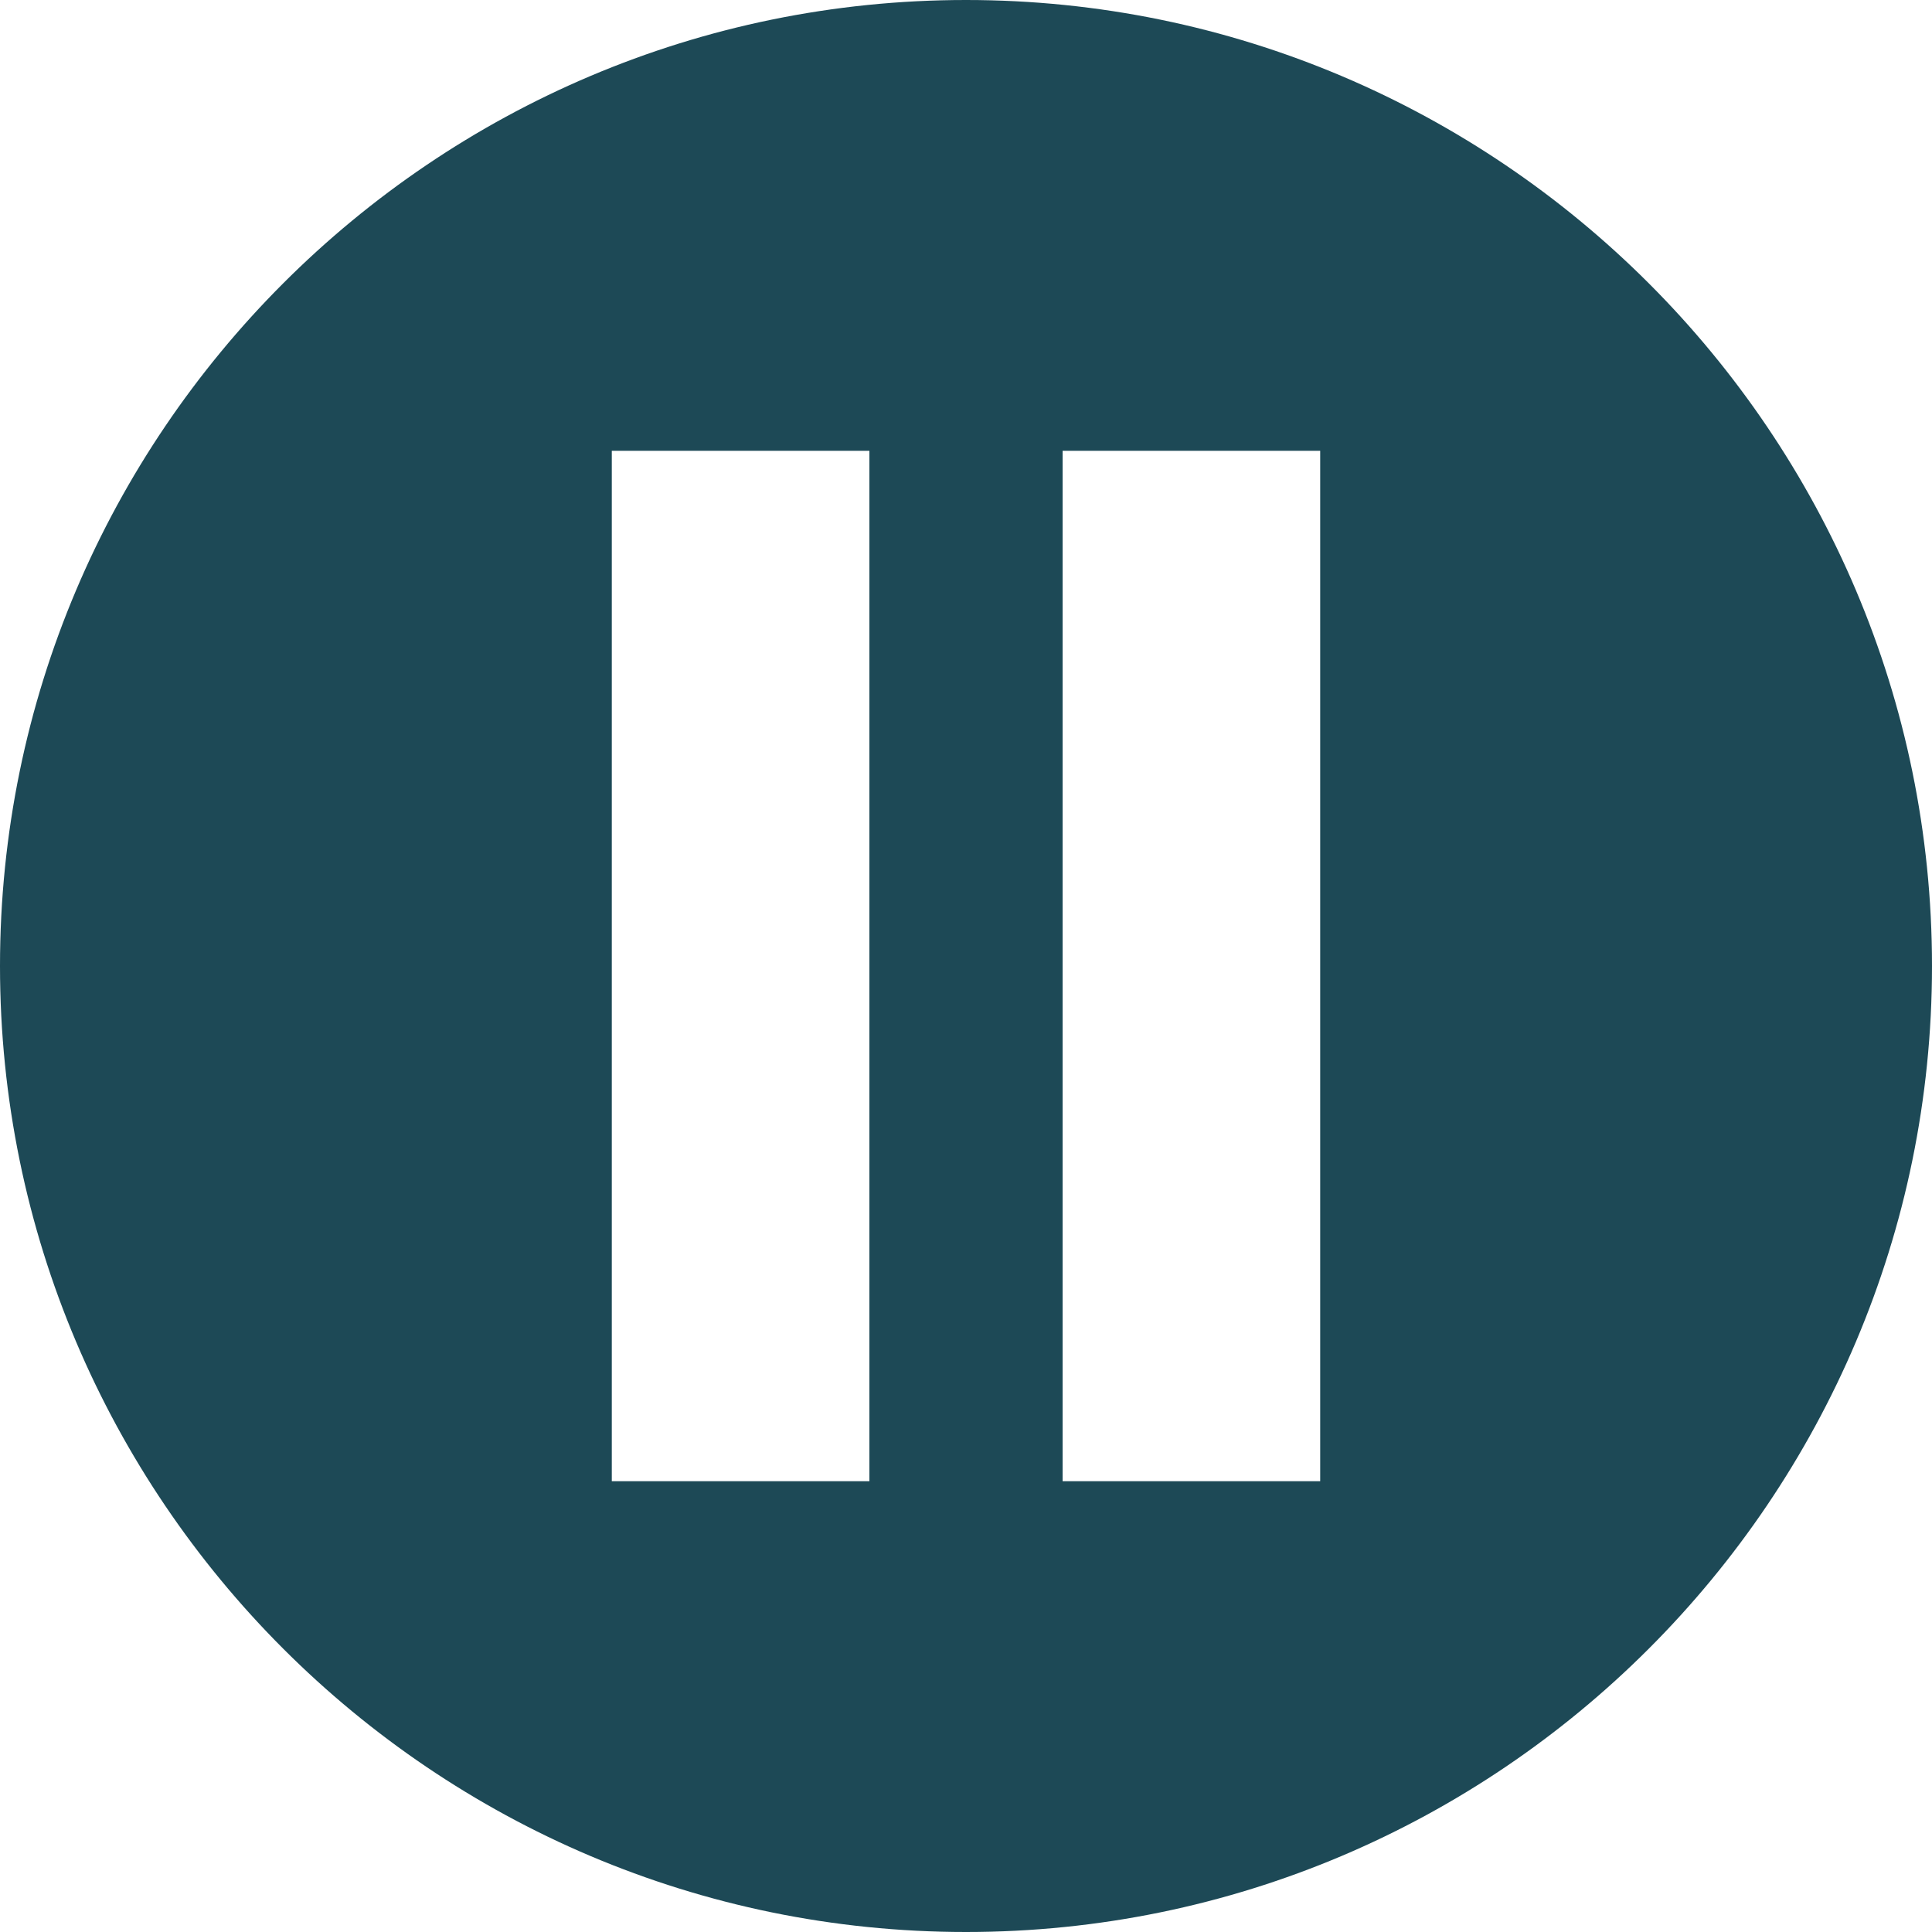
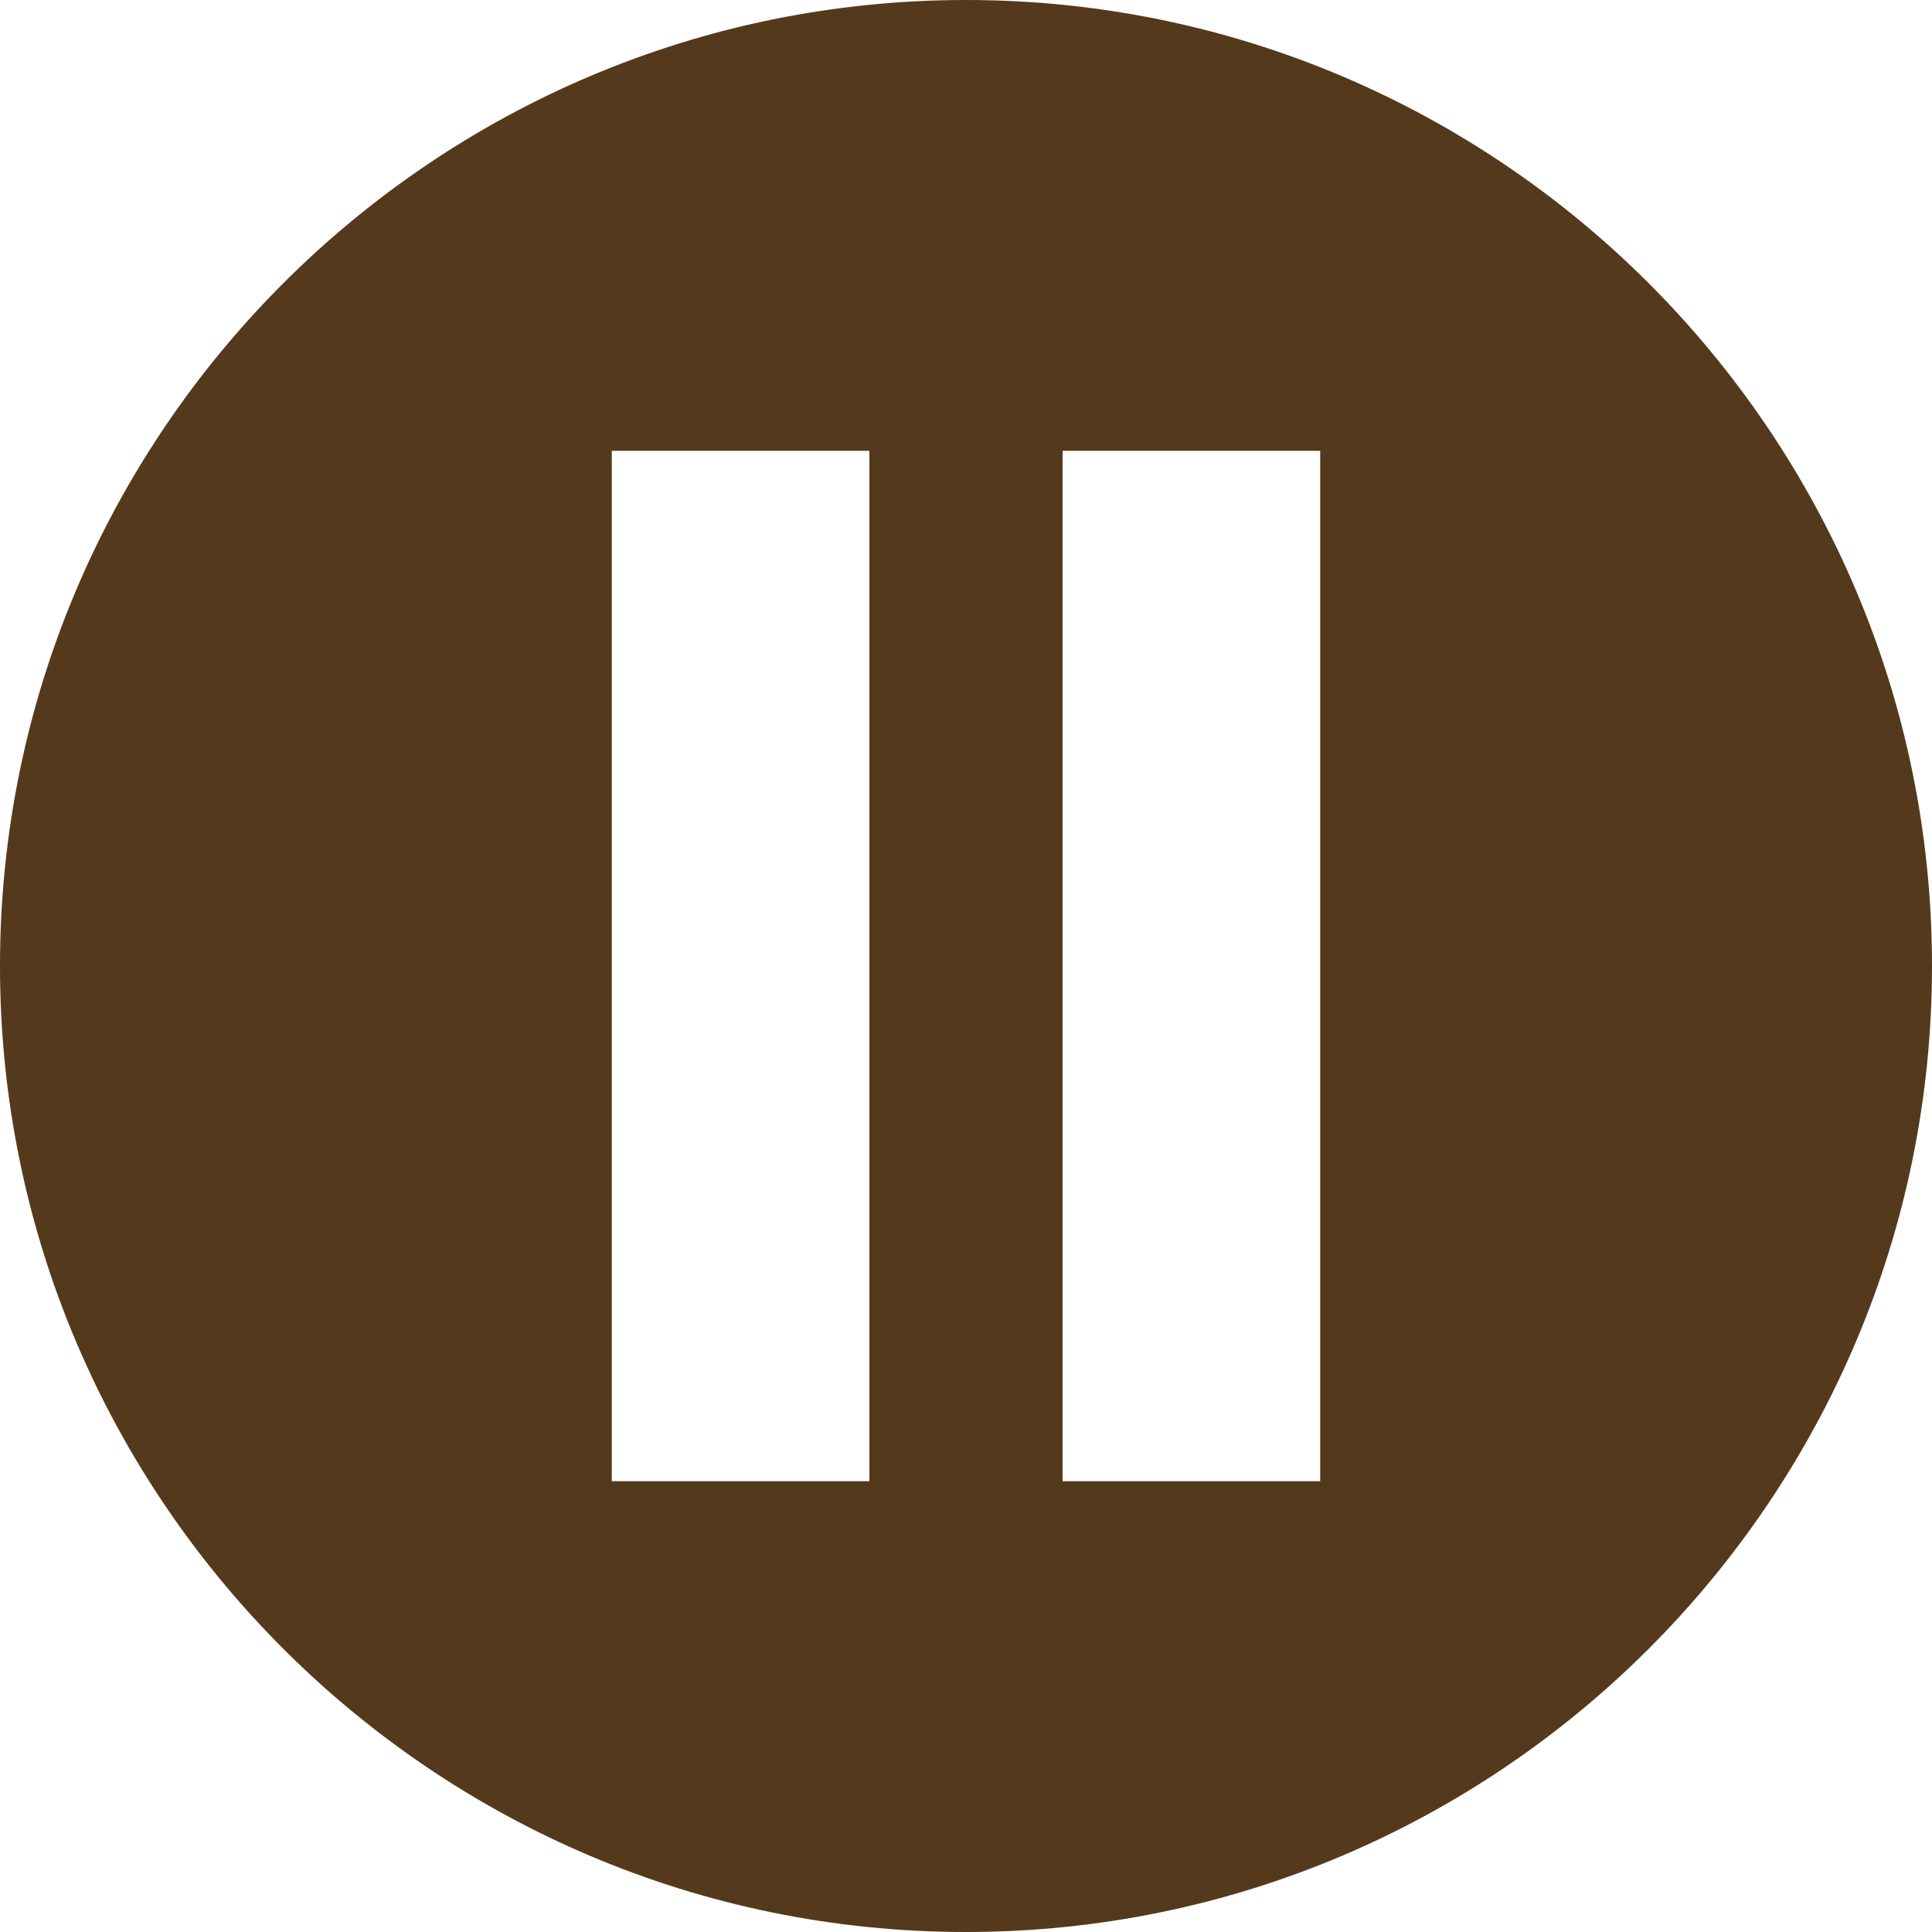
- <svg xmlns="http://www.w3.org/2000/svg" version="1.1" id="Capa_1" x="0px" y="0px" viewBox="0 0 60 60" style="enable-background:new 0 0 60 60;" xml:space="preserve" fill="#1D4956">
+ <svg xmlns="http://www.w3.org/2000/svg" version="1.1" id="Capa_1" x="0px" y="0px" viewBox="0 0 60 60" style="enable-background:new 0 0 60 60;" xml:space="preserve" fill="#55391C">
  <path d="M30,0C13.458,0,0,13.458,0,30s13.458,30,30,30s30-13.458,30-30S46.542,0,30,0z M27,46h-8V14h8V46z M41,46h-8V14h8V46z" />
  <g>
</g>
  <g>
</g>
  <g>
</g>
  <g>
</g>
  <g>
</g>
  <g>
</g>
  <g>
</g>
  <g>
</g>
  <g>
</g>
  <g>
</g>
  <g>
</g>
  <g>
</g>
  <g>
</g>
  <g>
</g>
  <g>
</g>
</svg>
